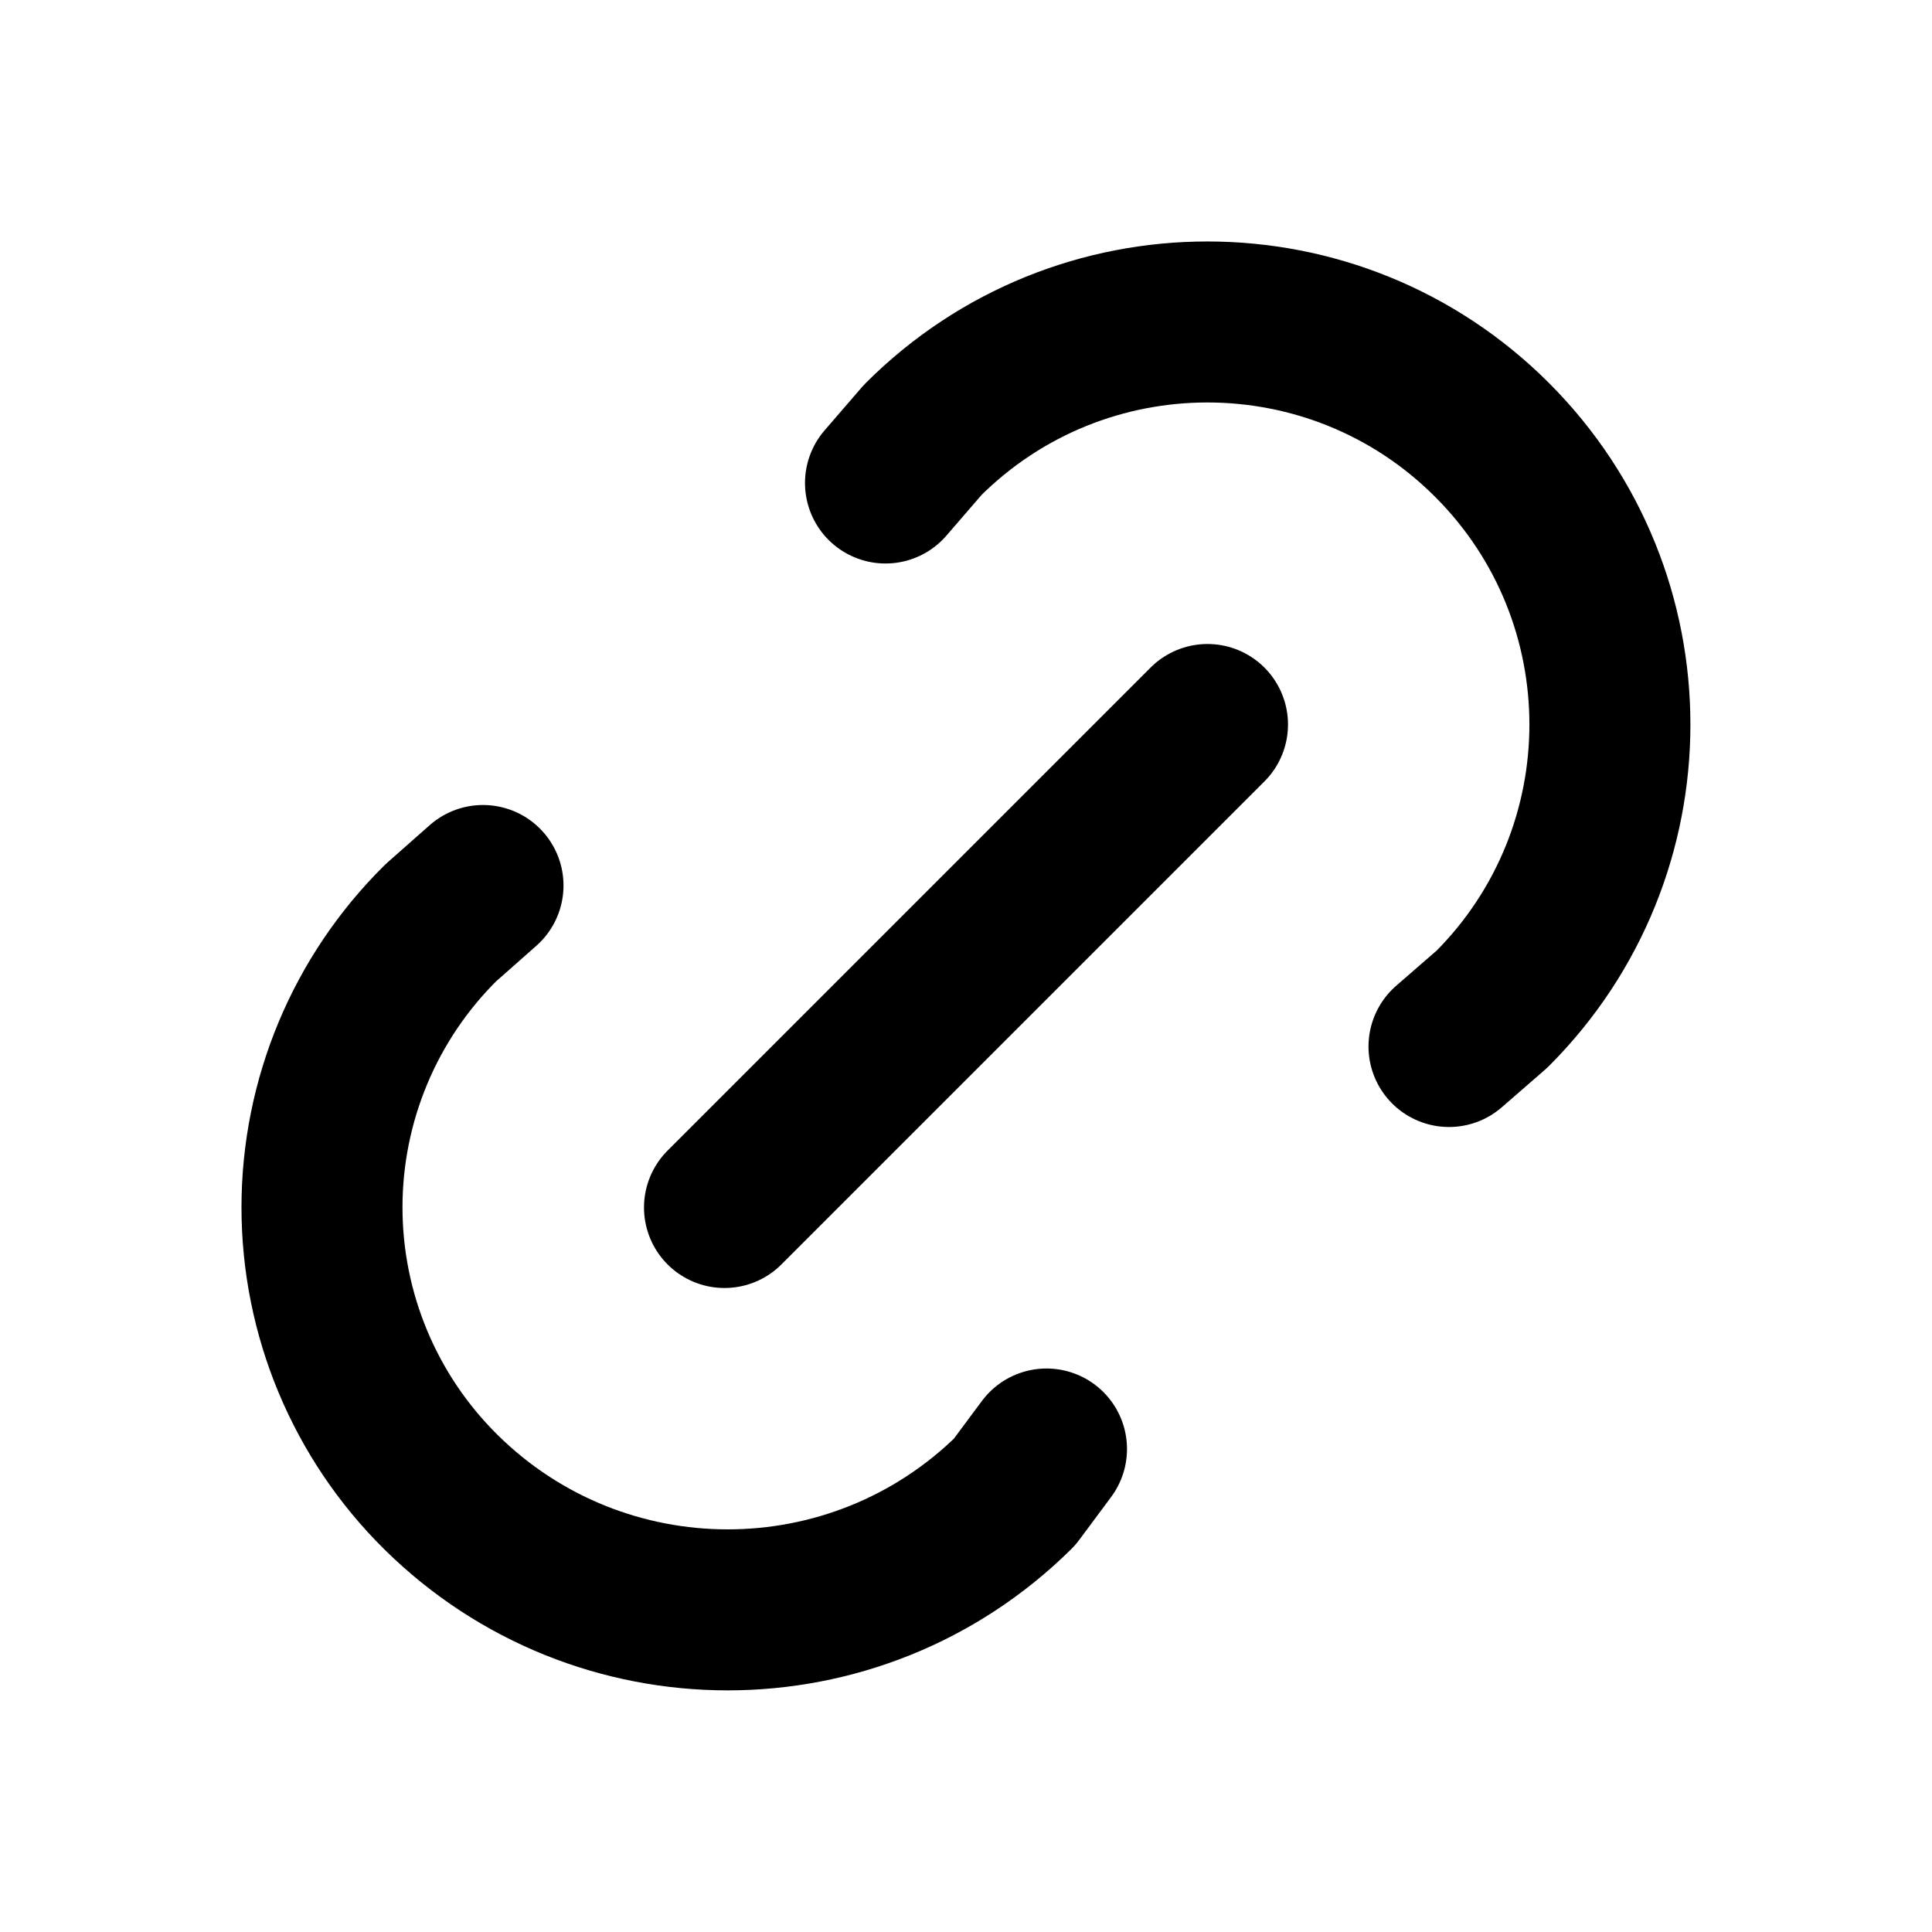
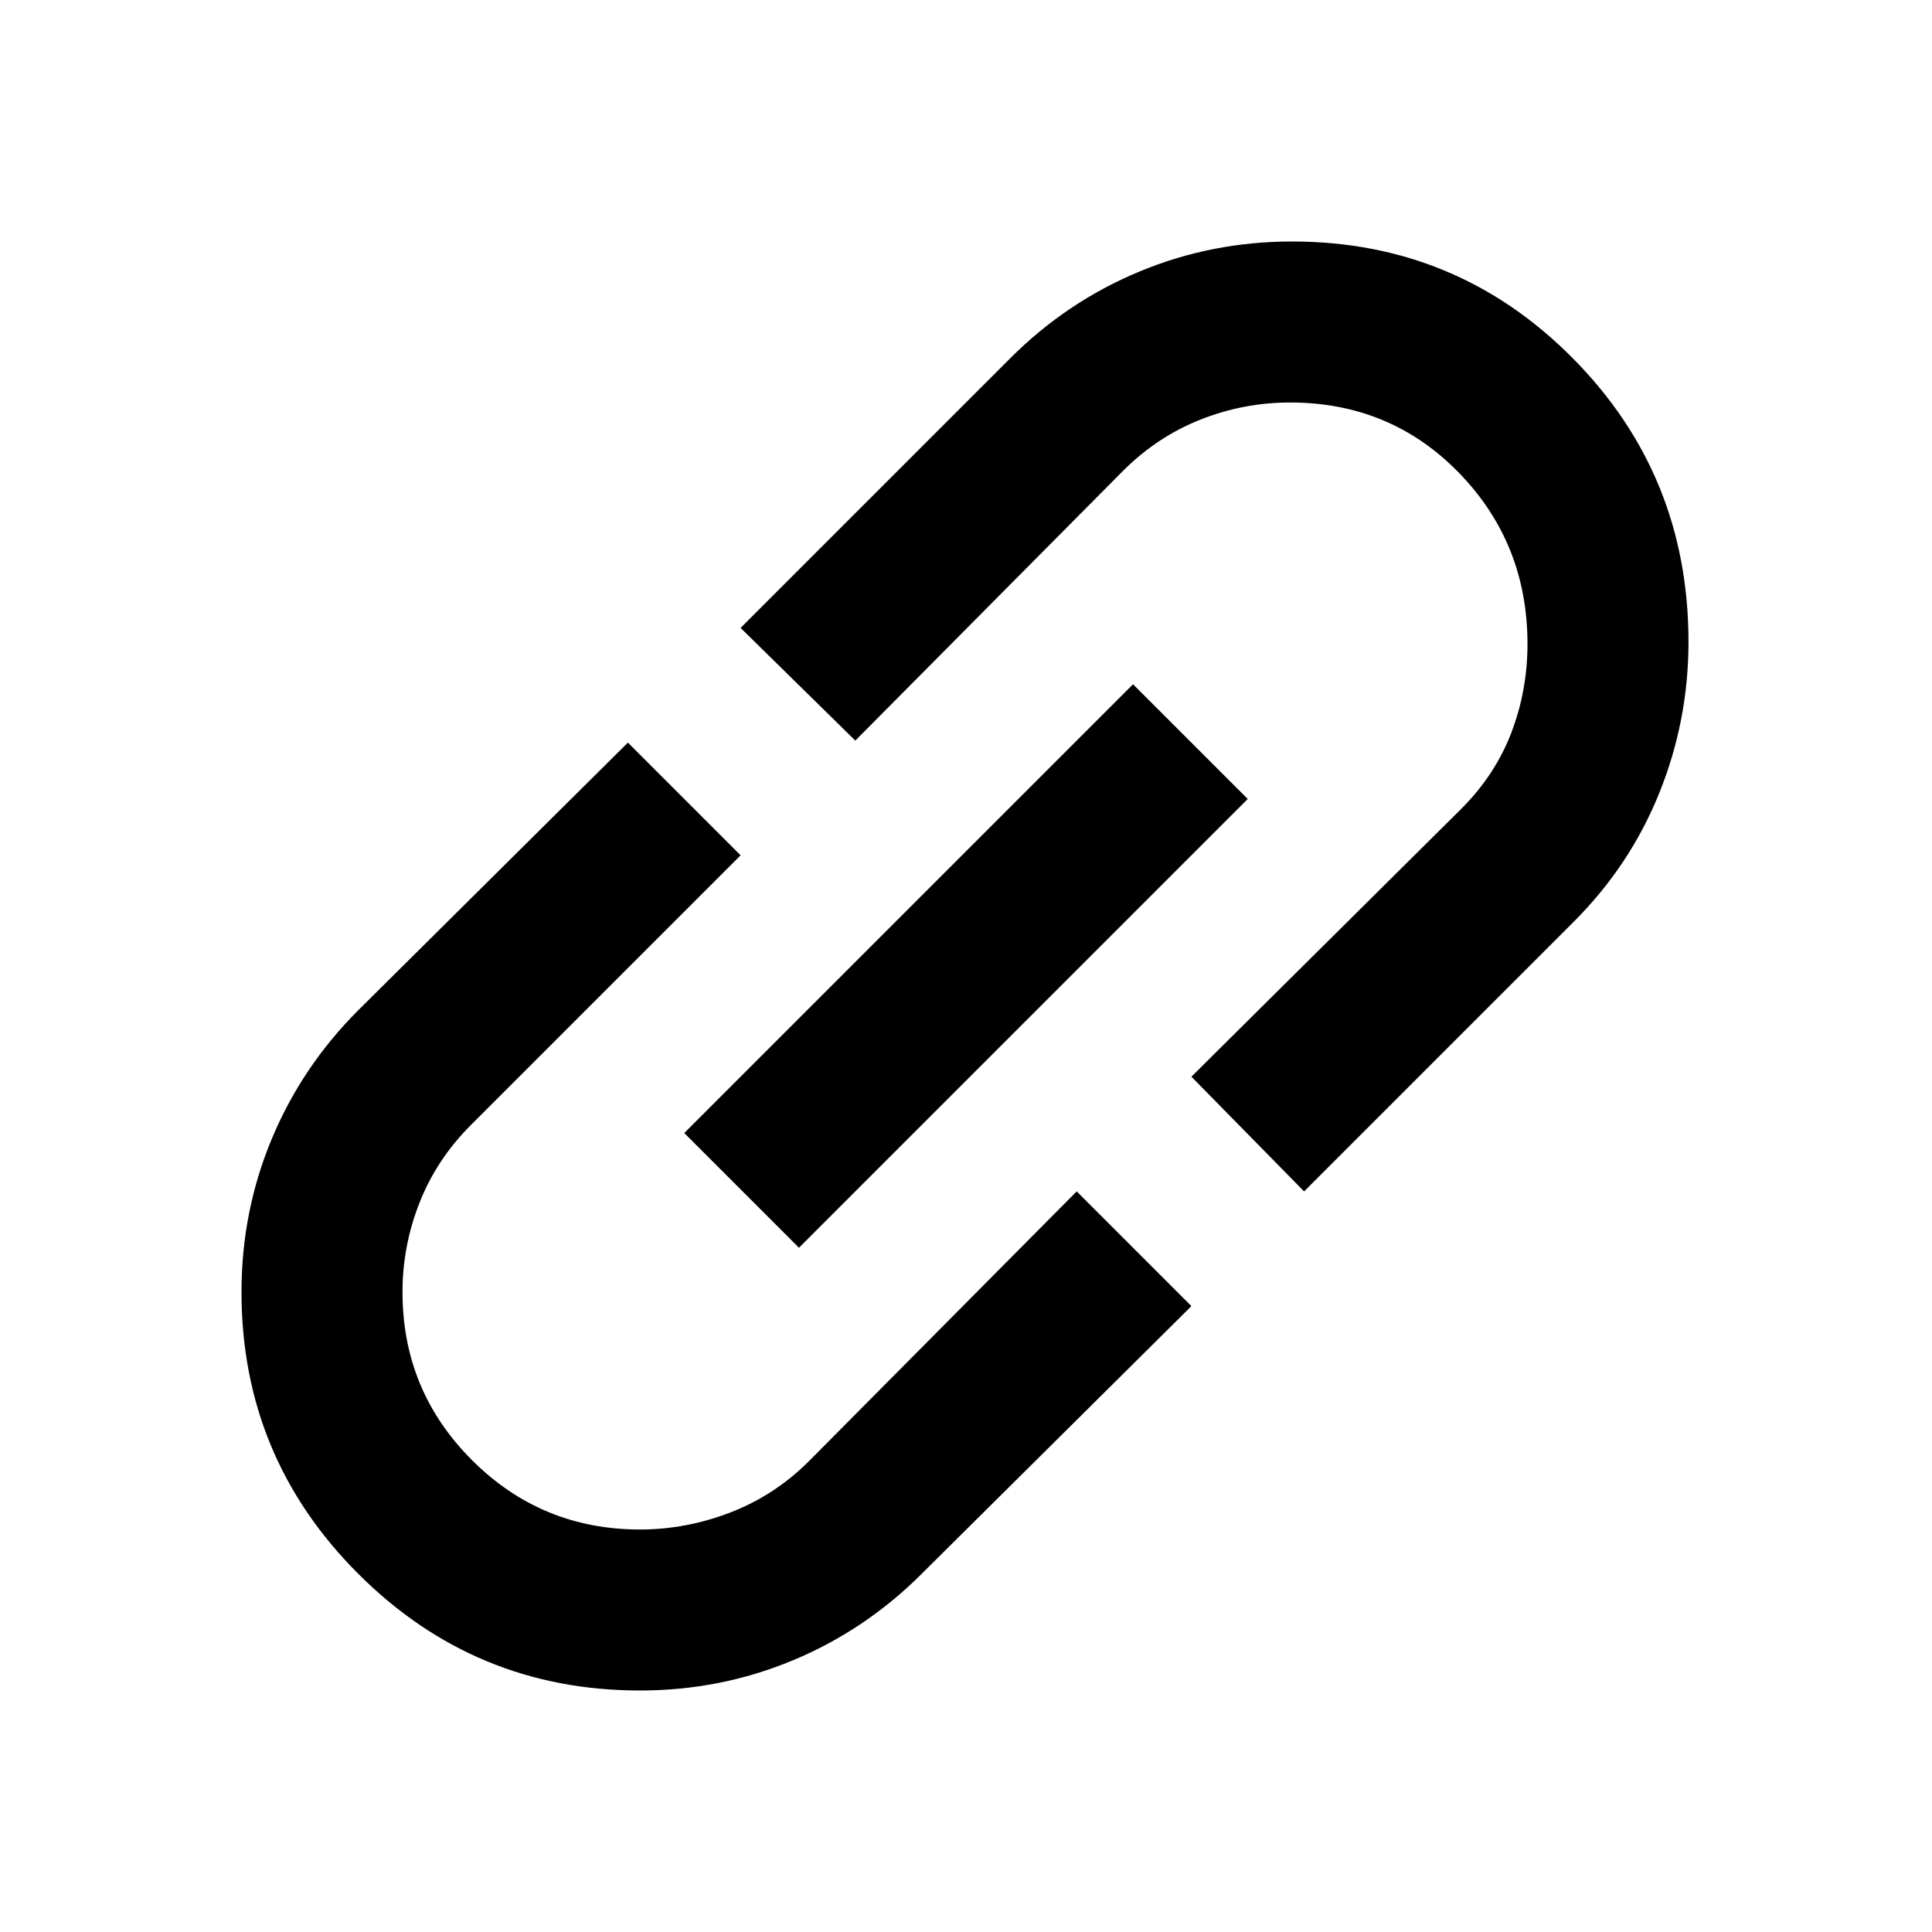
- <svg xmlns="http://www.w3.org/2000/svg" width="24" height="24" viewBox="0 0 24 24" fill="none" stroke="currentColor" stroke-width="2" stroke-linecap="round" stroke-linejoin="round" class="icon icon-tabler icons-tabler-outline icon-tabler-link">
-   <path stroke="none" d="M0 0h24v24H0z" fill="none" />
-   <path d="M9 15l6 -6" />
-   <path d="M11 6l.463 -.536a5 5 0 0 1 7.071 7.072l-.534 .464" />
-   <path d="M13 18l-.397 .534a5.068 5.068 0 0 1 -7.127 0a4.972 4.972 0 0 1 0 -7.071l.524 -.463" />
+ <svg xmlns="http://www.w3.org/2000/svg" height="24px" viewBox="0 -960 960 960" width="24px" fill="currentColor">
+   <path d="M318-120q-82 0-140-58t-58-140q0-40 15-76t43-64l134-133 56 56-134 134q-17 17-25.5 38.5T200-318q0 49 34.5 83.5T318-200q23 0 45-8.5t39-25.5l133-134 57 57-134 133q-28 28-64 43t-76 15Zm79-220-57-57 223-223 57 57-223 223Zm251-28-56-57 134-133q17-17 25-38t8-44q0-50-34-85t-84-35q-23 0-44.5 8.5T558-726L425-592l-57-56 134-134q28-28 64-43t76-15q82 0 139.5 58T839-641q0 39-14.5 75T782-502L648-368Z" />
</svg>
